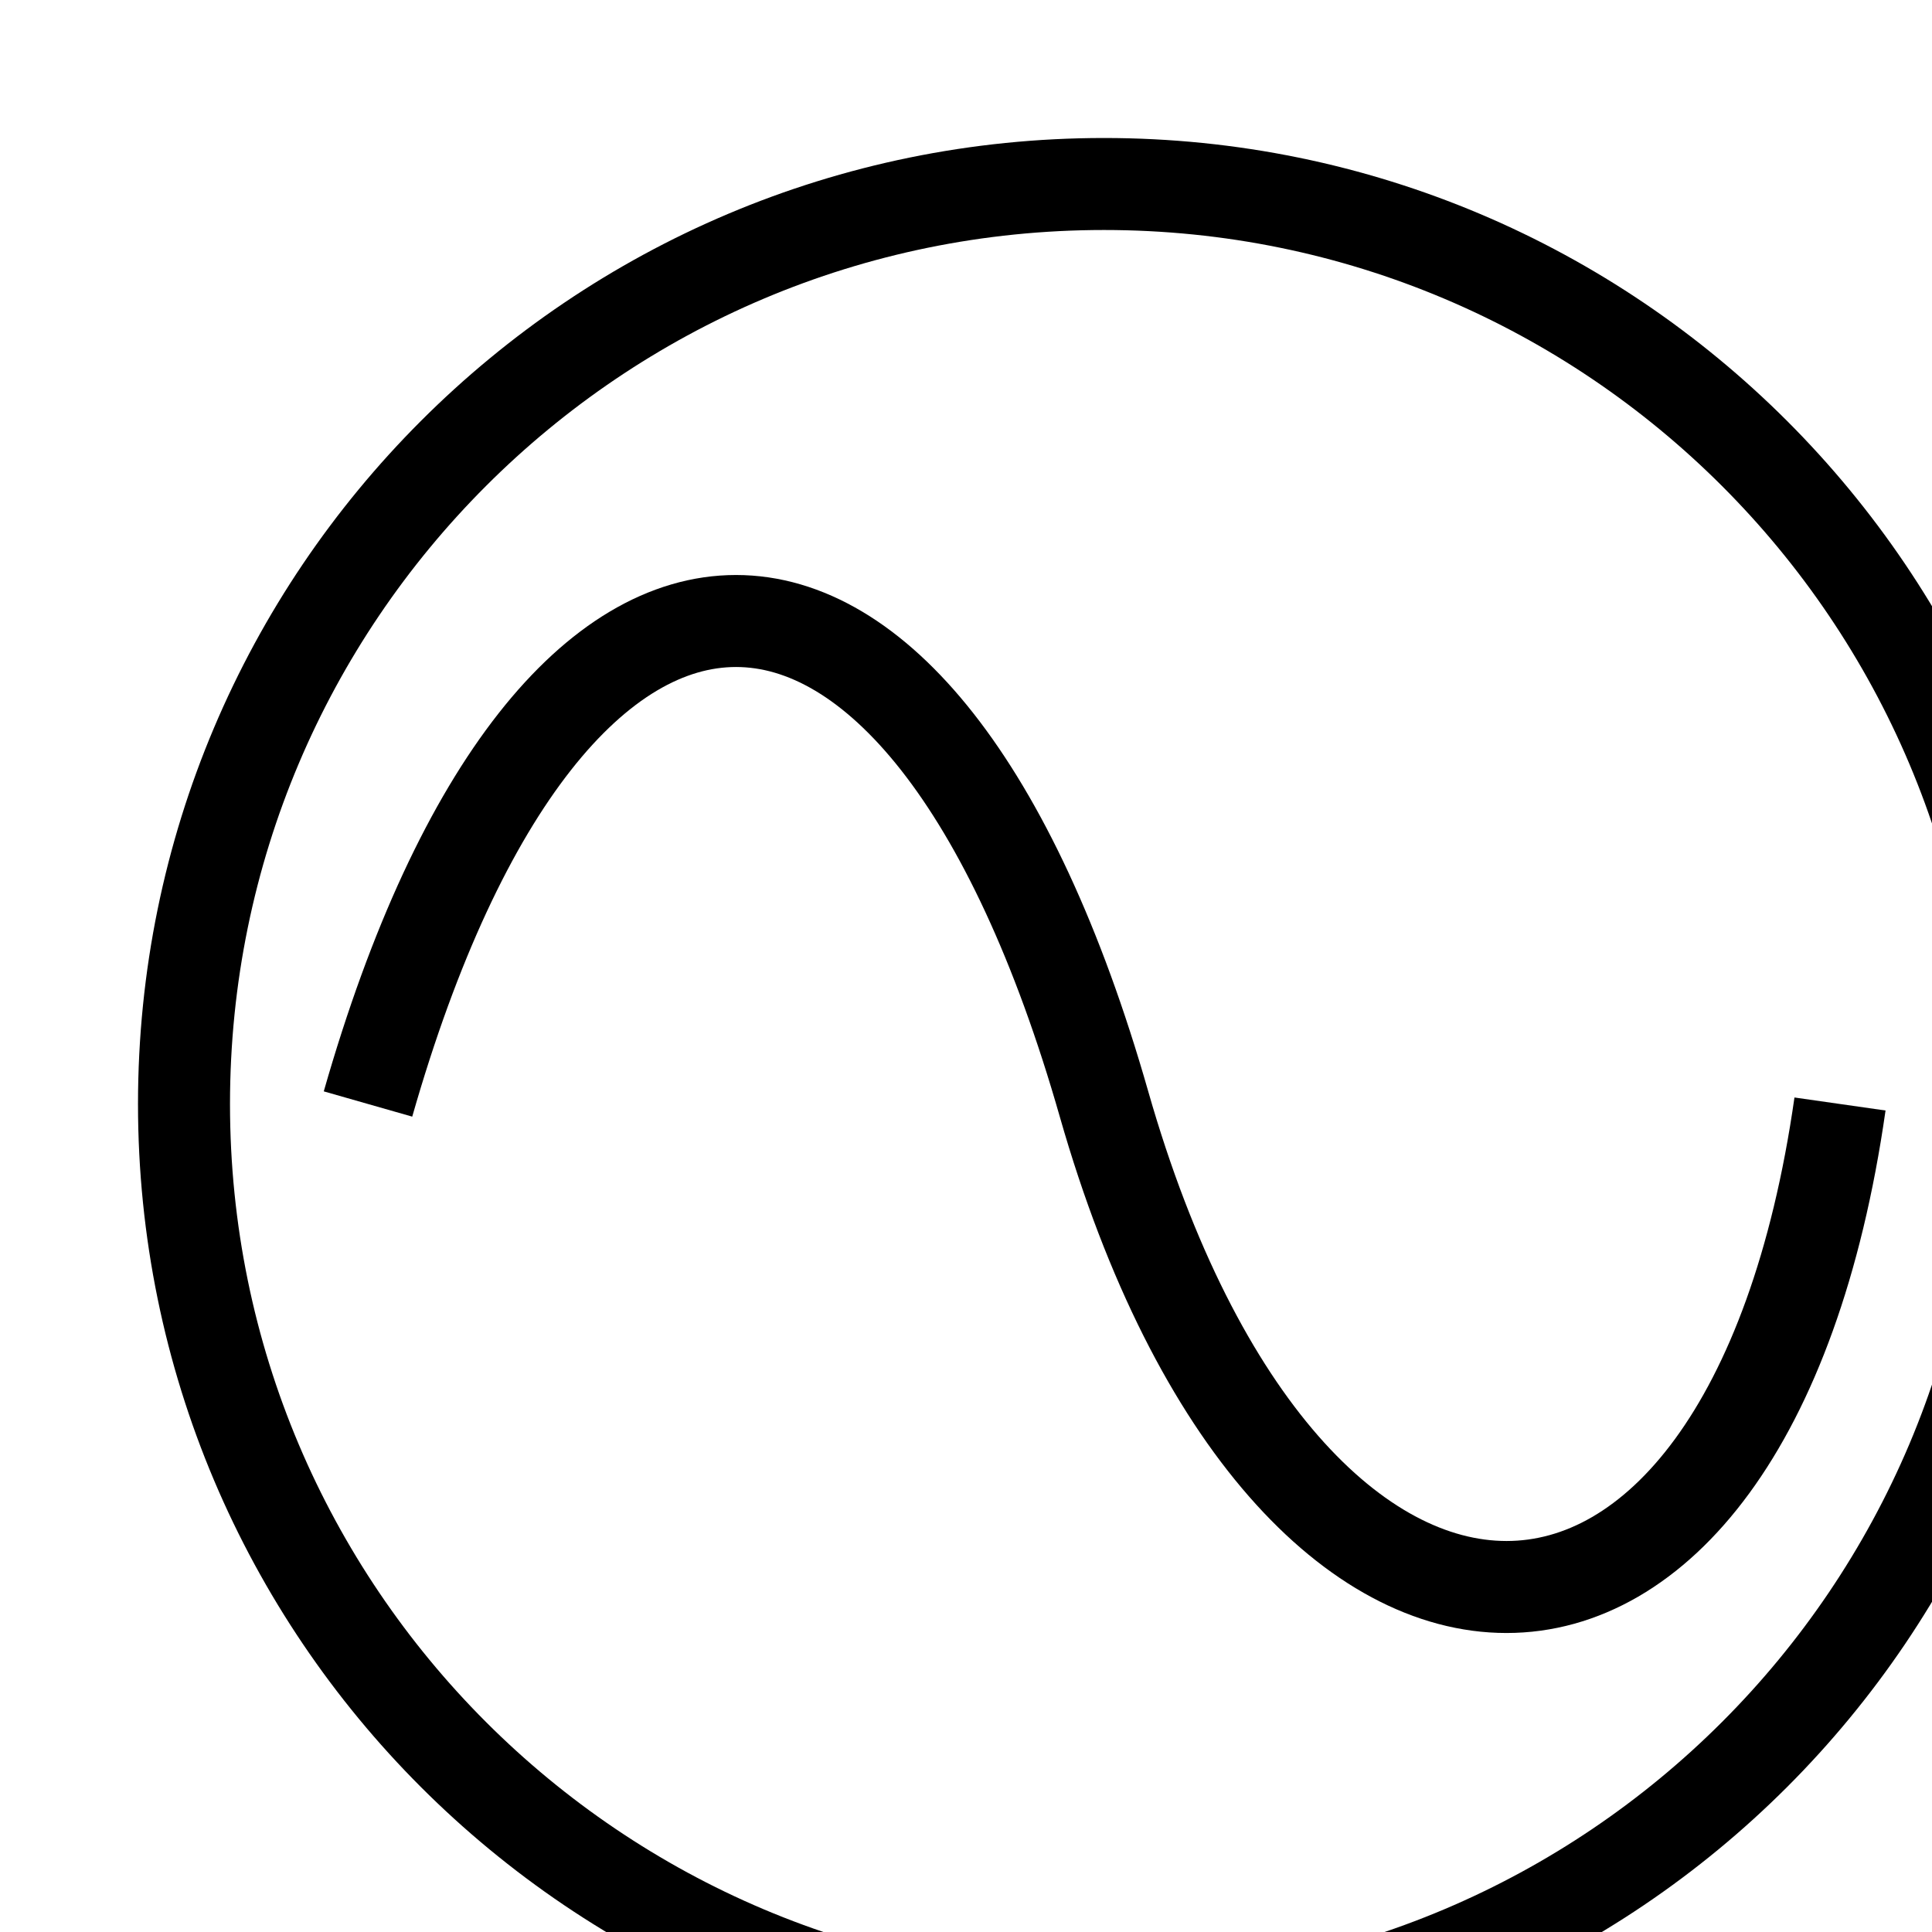
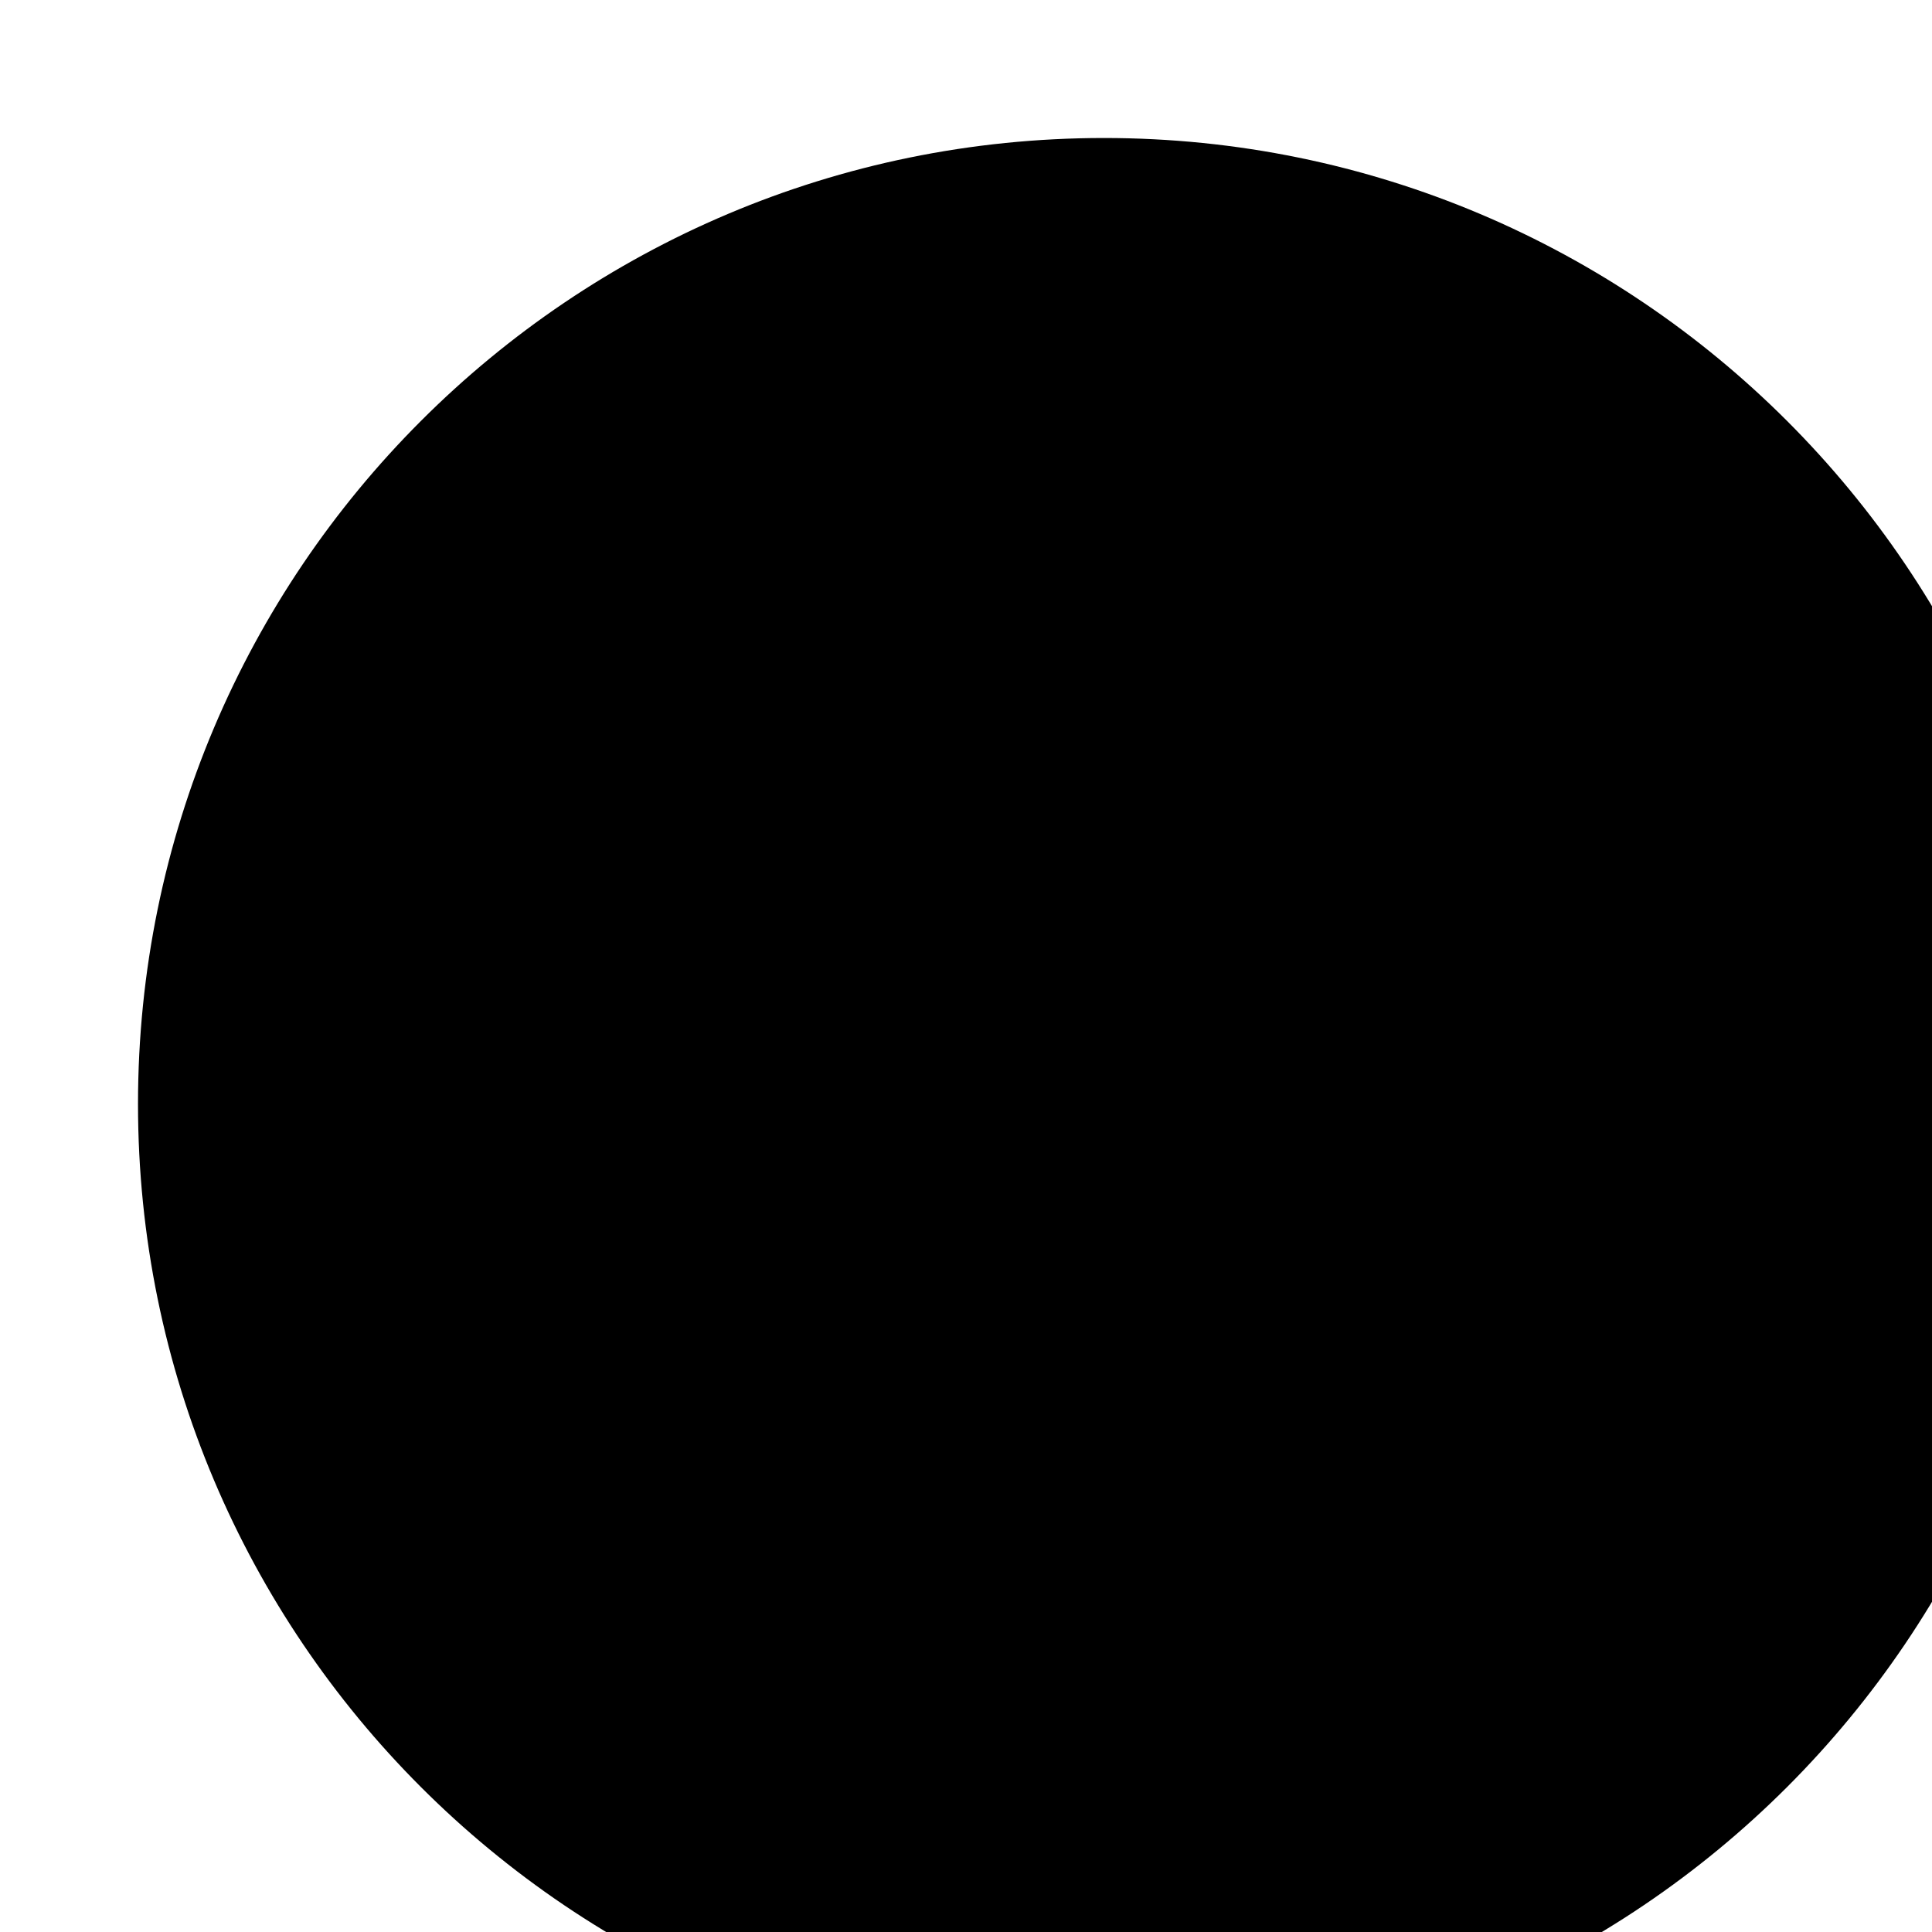
<svg xmlns="http://www.w3.org/2000/svg">
-   <circle id="circle" cx="12" cy="12" r="10" fill-opacity="0" stroke="black" stroke-width="1" />
+   <circle id="circle" cx="12" cy="12" r="10" stroke="black" stroke-width="1" />
  <path d="M4 12 C 6 5, 10 5, 12 12 S 19 19, 20 12" stroke="black" fill="transparent" />
</svg>
